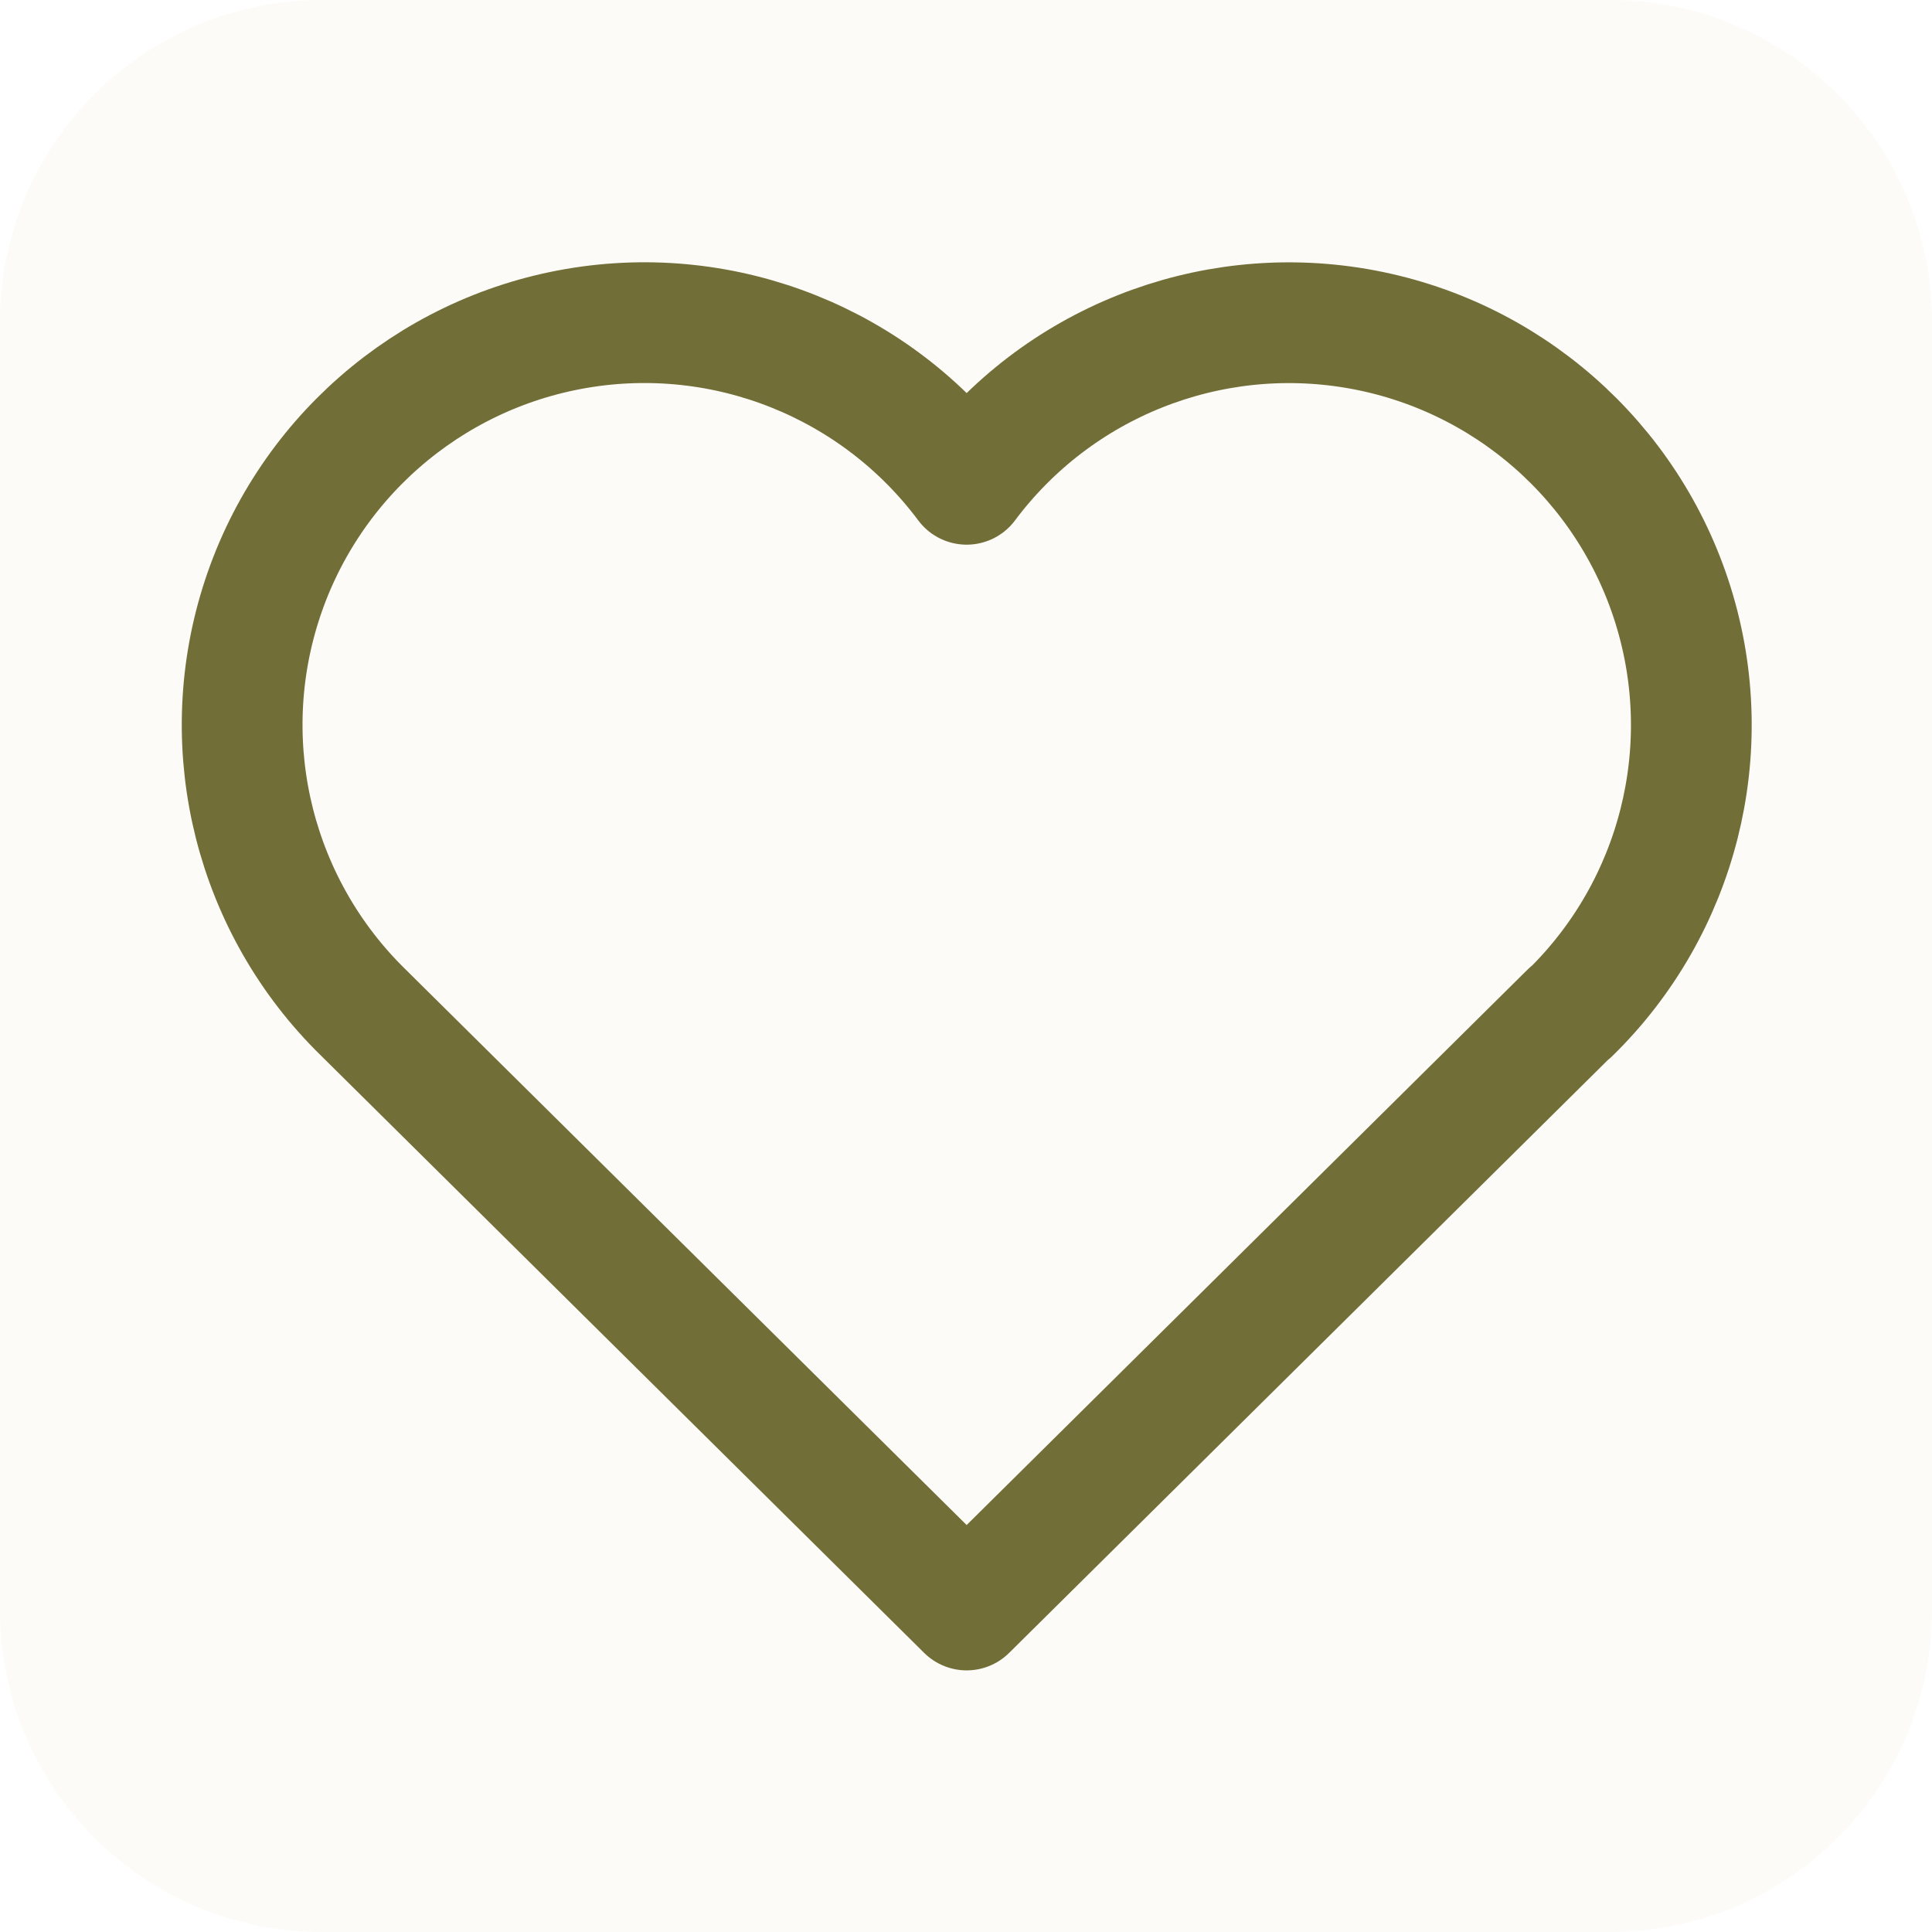
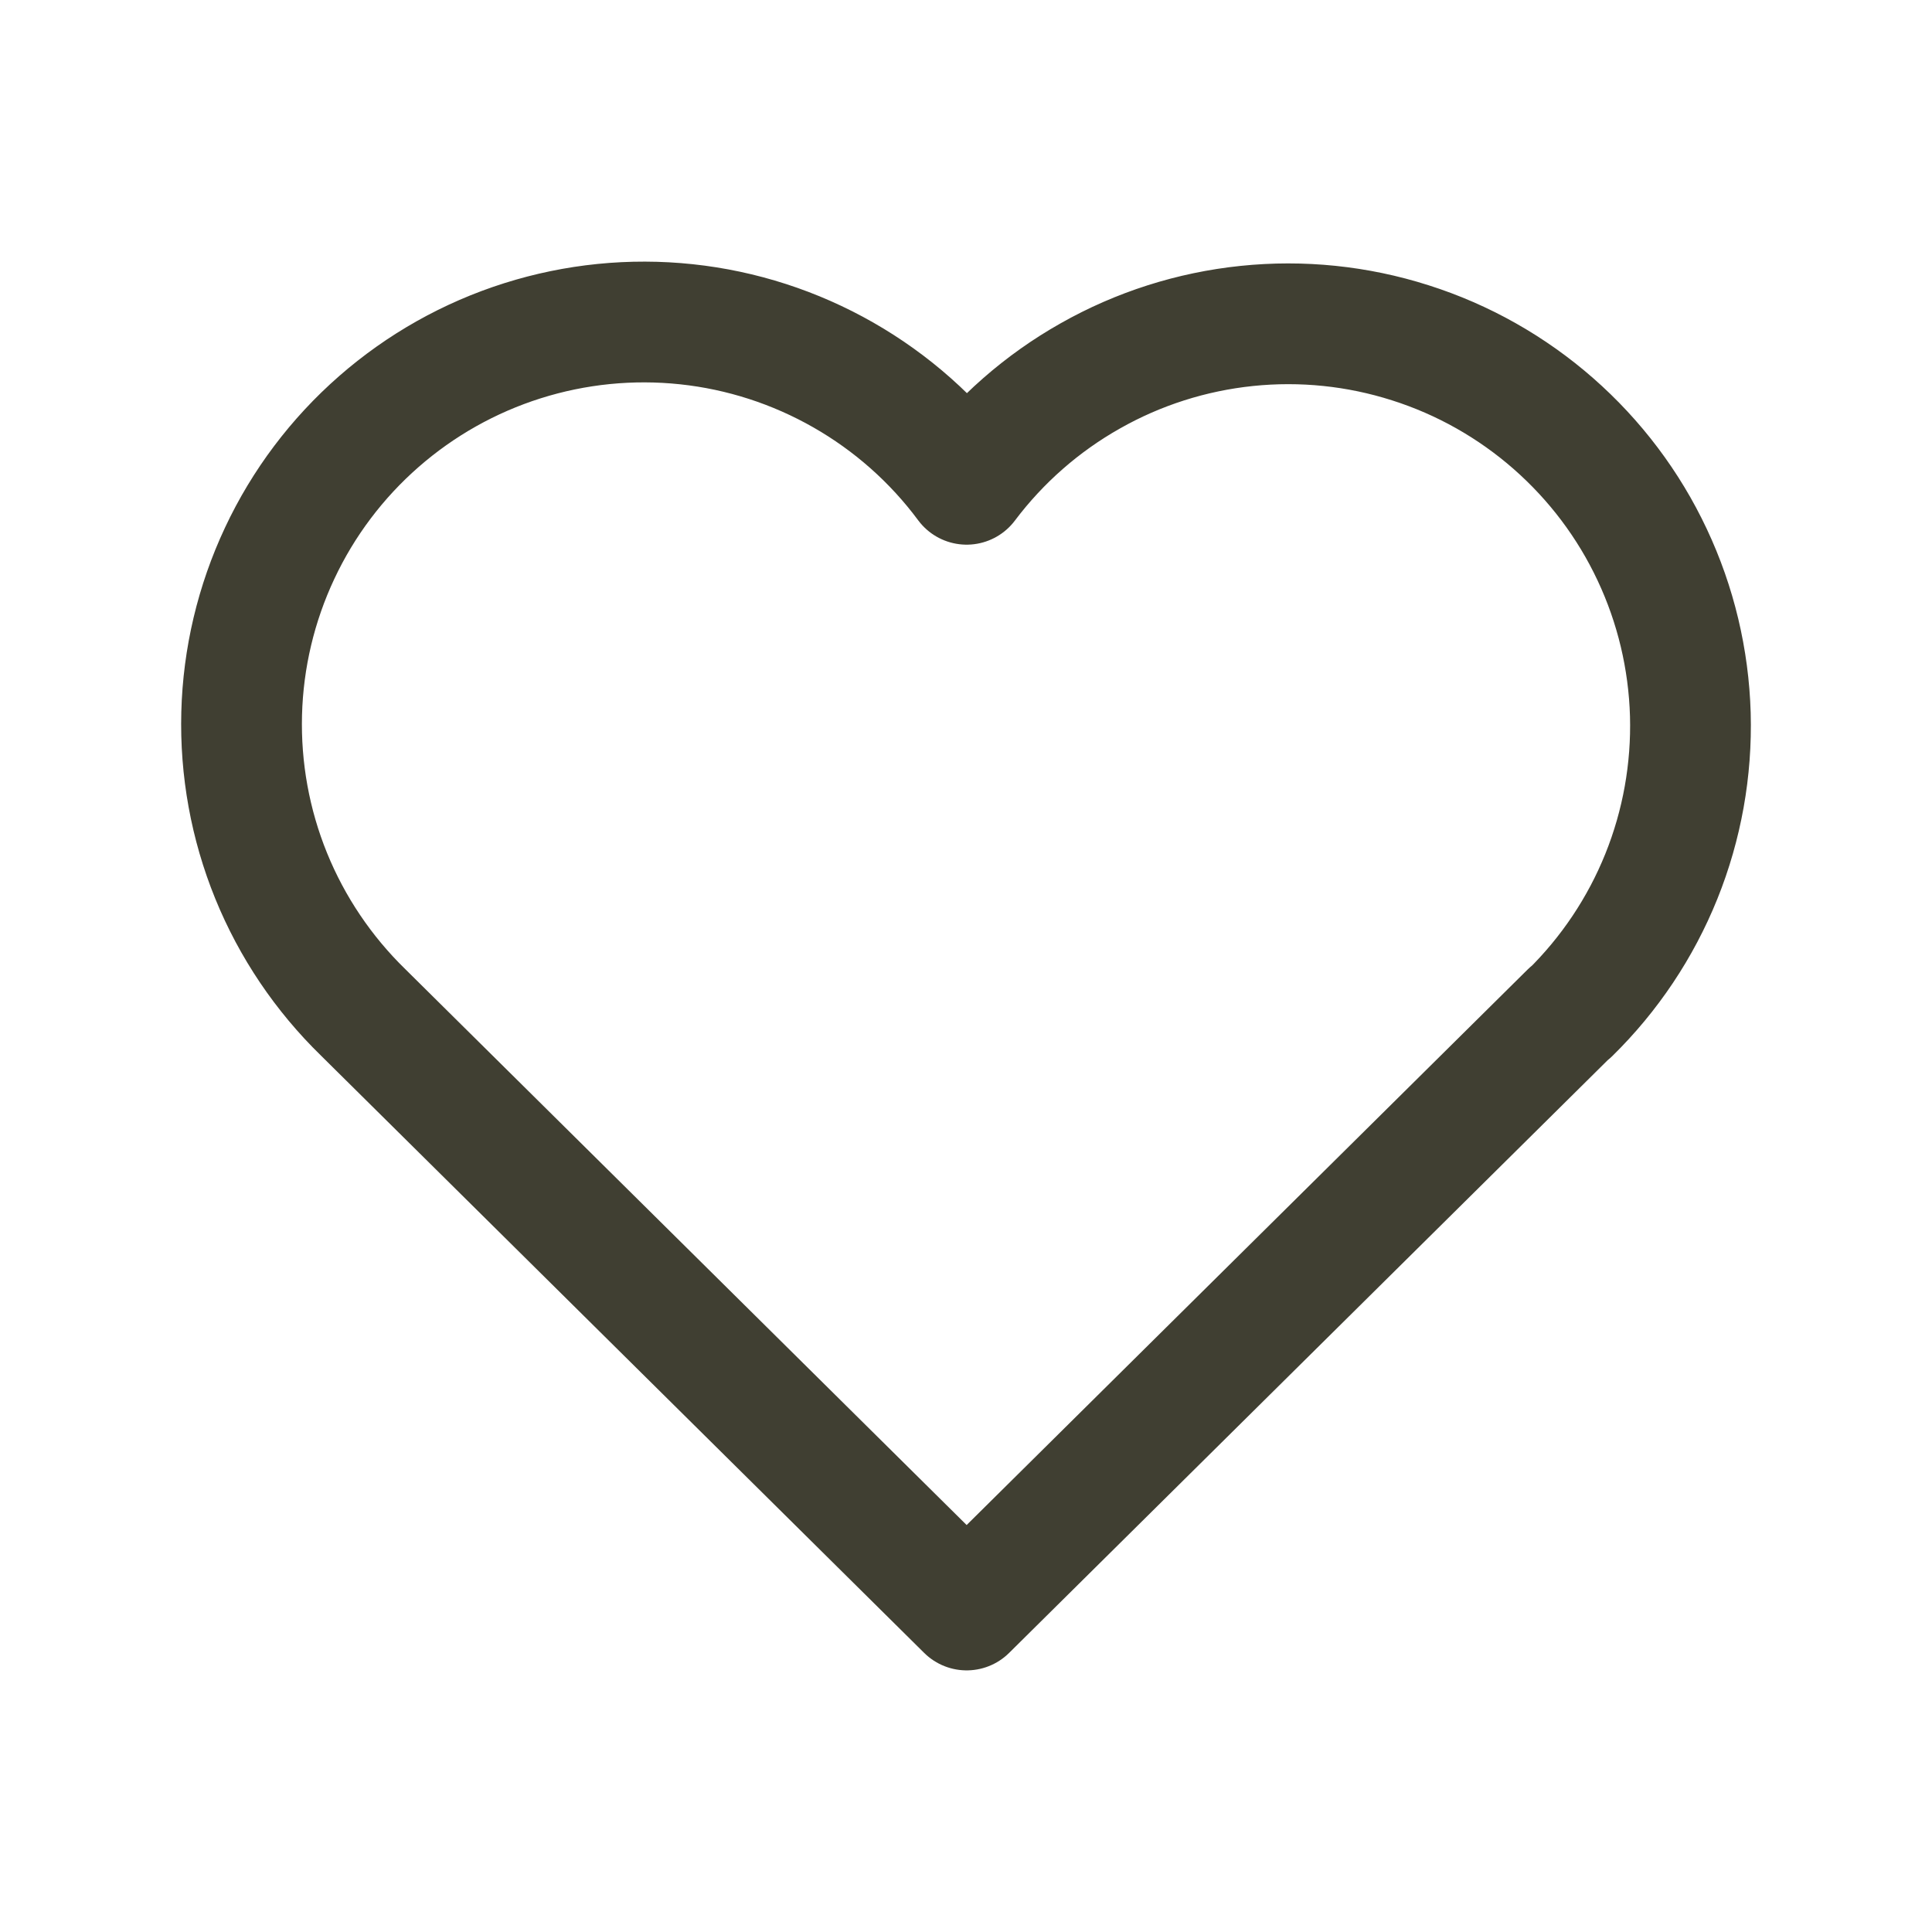
- <svg xmlns="http://www.w3.org/2000/svg" width="24" height="24" fill="none">
-   <rect width="24" height="24" fill="#FAF9F0" fill-opacity=".5" rx="4" />
-   <path stroke="#726E38" stroke-linecap="round" stroke-linejoin="round" stroke-width="1.5" d="M19.504 12.577 12.008 20l-7.496-7.423a4.996 4.996 0 1 1 7.496-6.561 4.998 4.998 0 1 1 7.496 6.567" />
+ <svg xmlns="http://www.w3.org/2000/svg" width="24" height="24" viewBox="0 0 24 24" fill="none">
+   <path d="M19.504 12.577L12.008 20L4.512 12.577C4.018 12.096 3.628 11.518 3.368 10.879C3.108 10.24 2.984 9.554 3.002 8.865C3.02 8.175 3.181 7.497 3.474 6.873C3.767 6.248 4.187 5.691 4.706 5.237C5.225 4.783 5.832 4.441 6.49 4.233C7.148 4.025 7.841 3.955 8.527 4.028C9.214 4.101 9.877 4.316 10.476 4.658C11.075 5 11.597 5.462 12.008 6.016C12.422 5.466 12.944 5.008 13.543 4.67C14.141 4.331 14.803 4.12 15.488 4.049C16.172 3.978 16.863 4.049 17.518 4.258C18.174 4.466 18.779 4.808 19.296 5.261C19.813 5.714 20.232 6.269 20.524 6.891C20.817 7.513 20.978 8.189 20.998 8.877C21.017 9.564 20.895 10.248 20.638 10.886C20.381 11.524 19.995 12.101 19.504 12.583" stroke="#403F32" stroke-width="1.5" stroke-linecap="round" stroke-linejoin="round" />
</svg>
